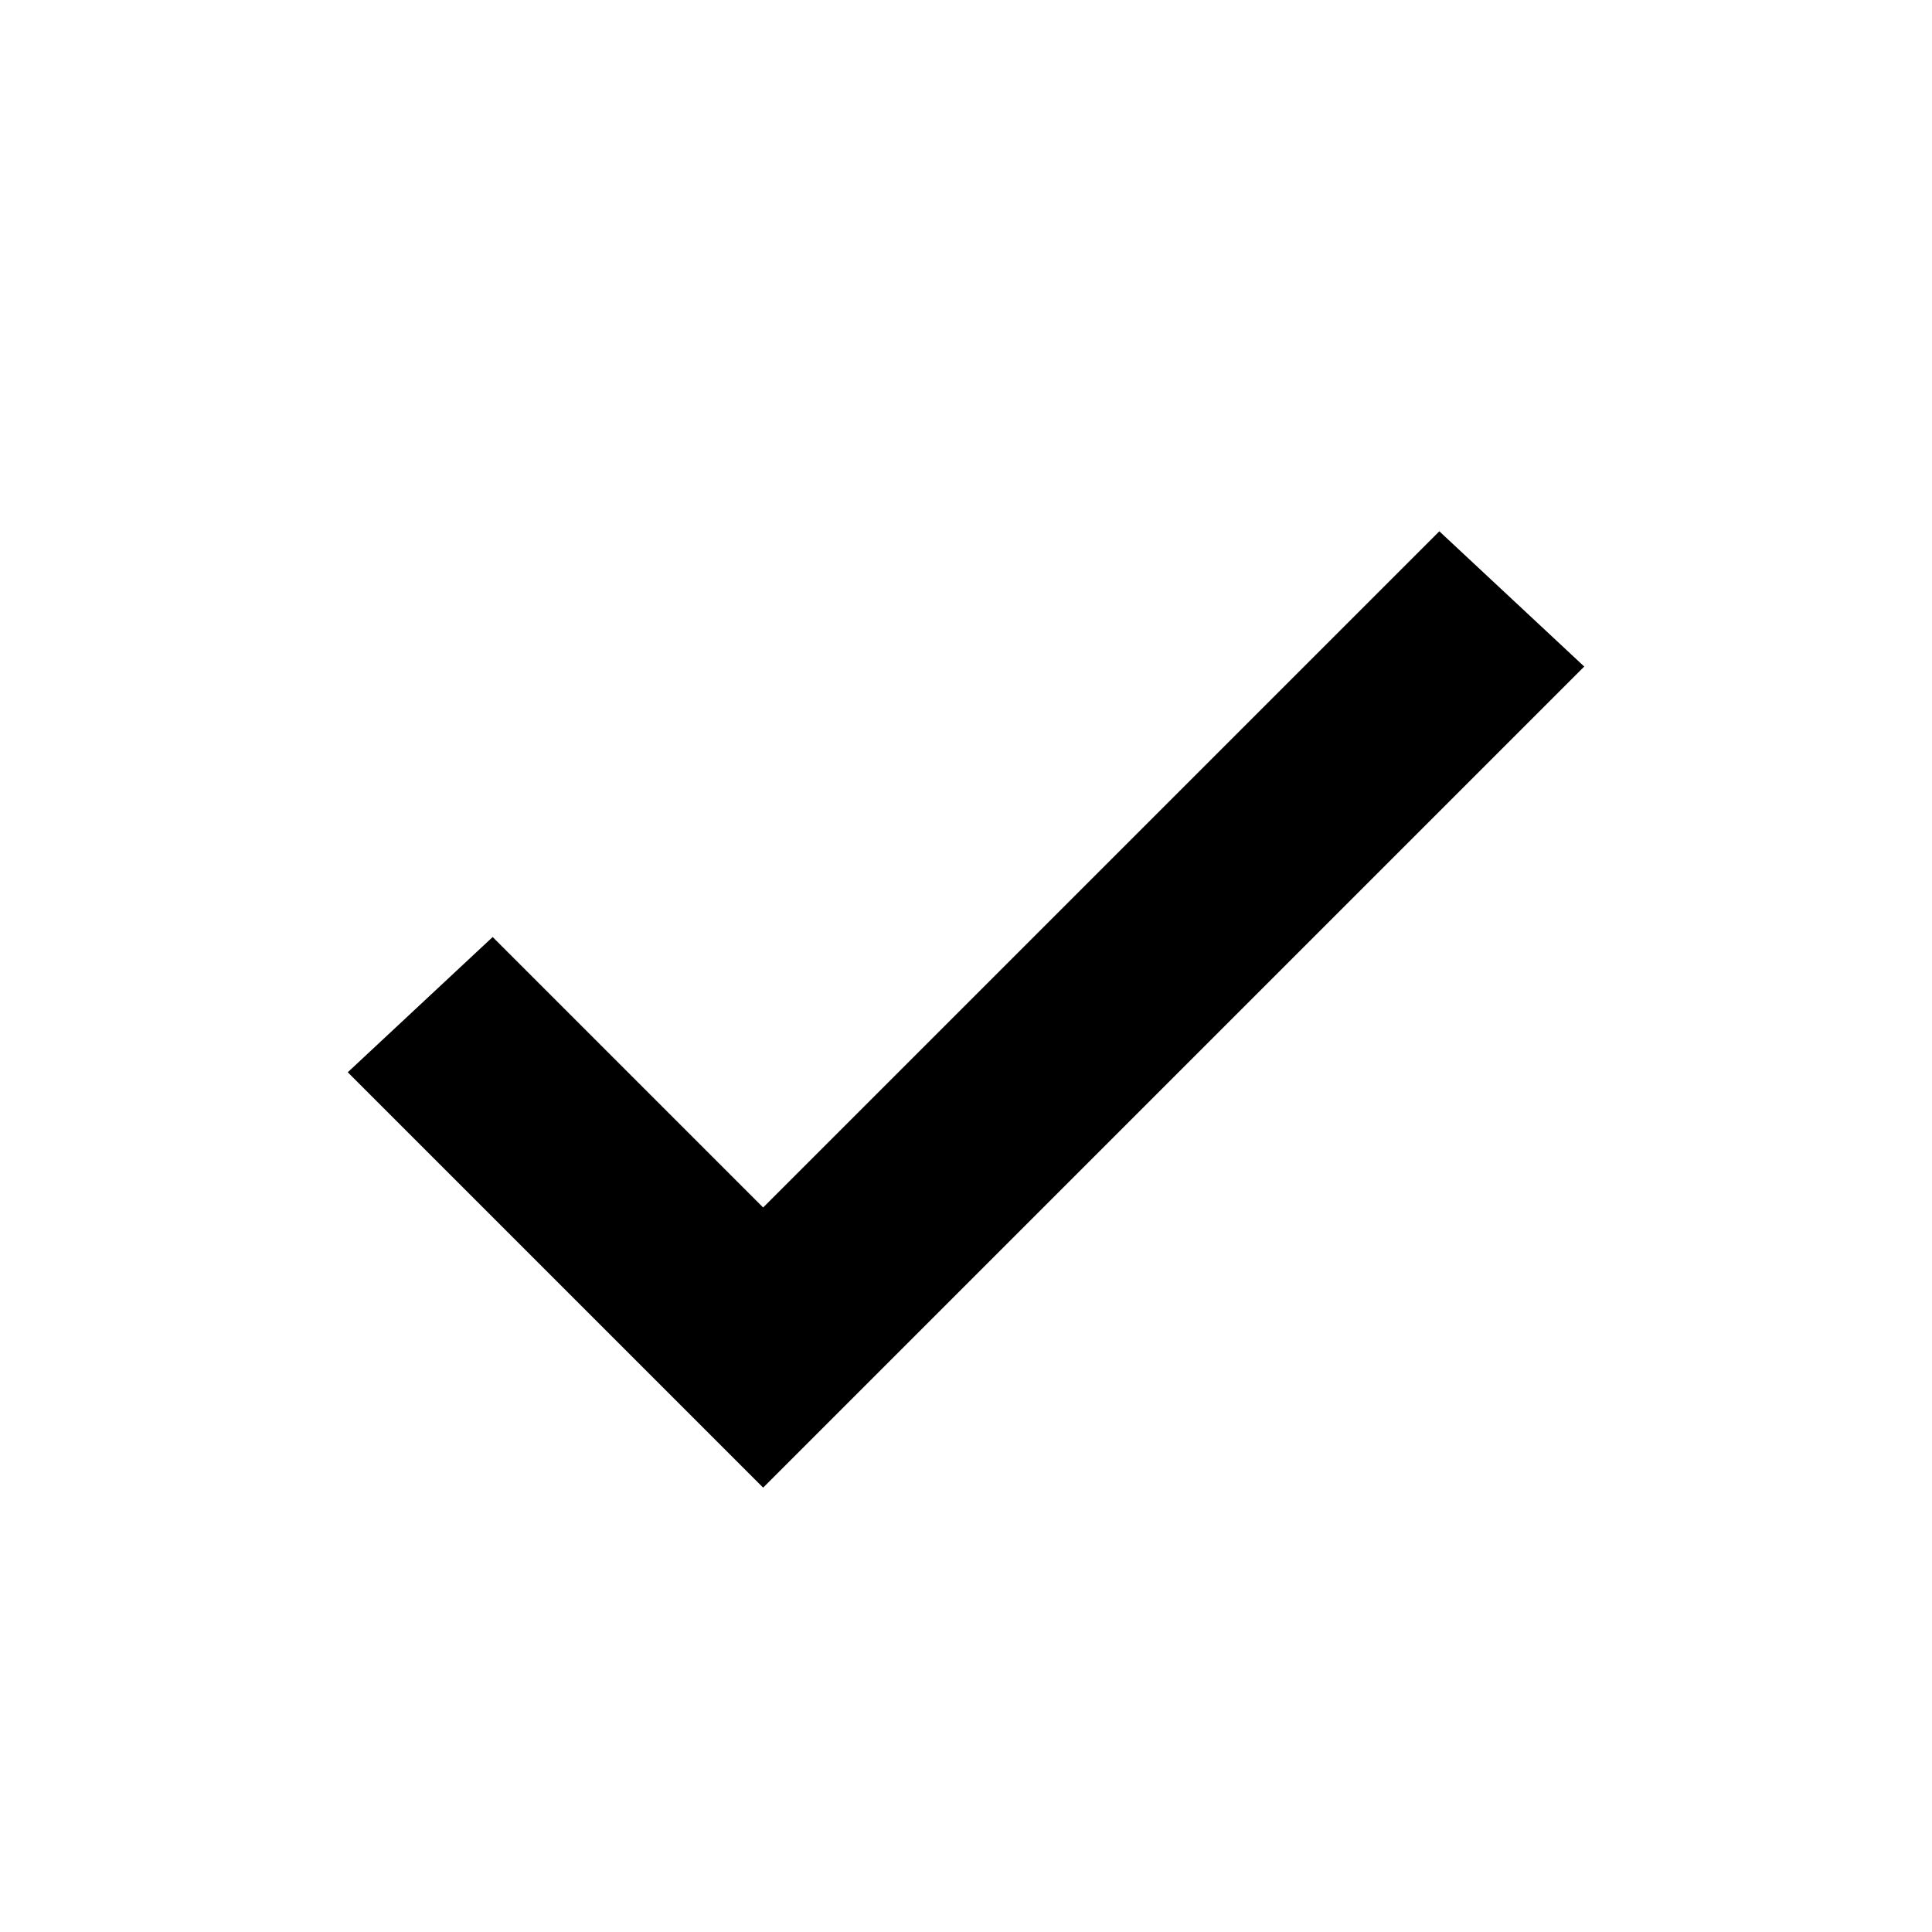
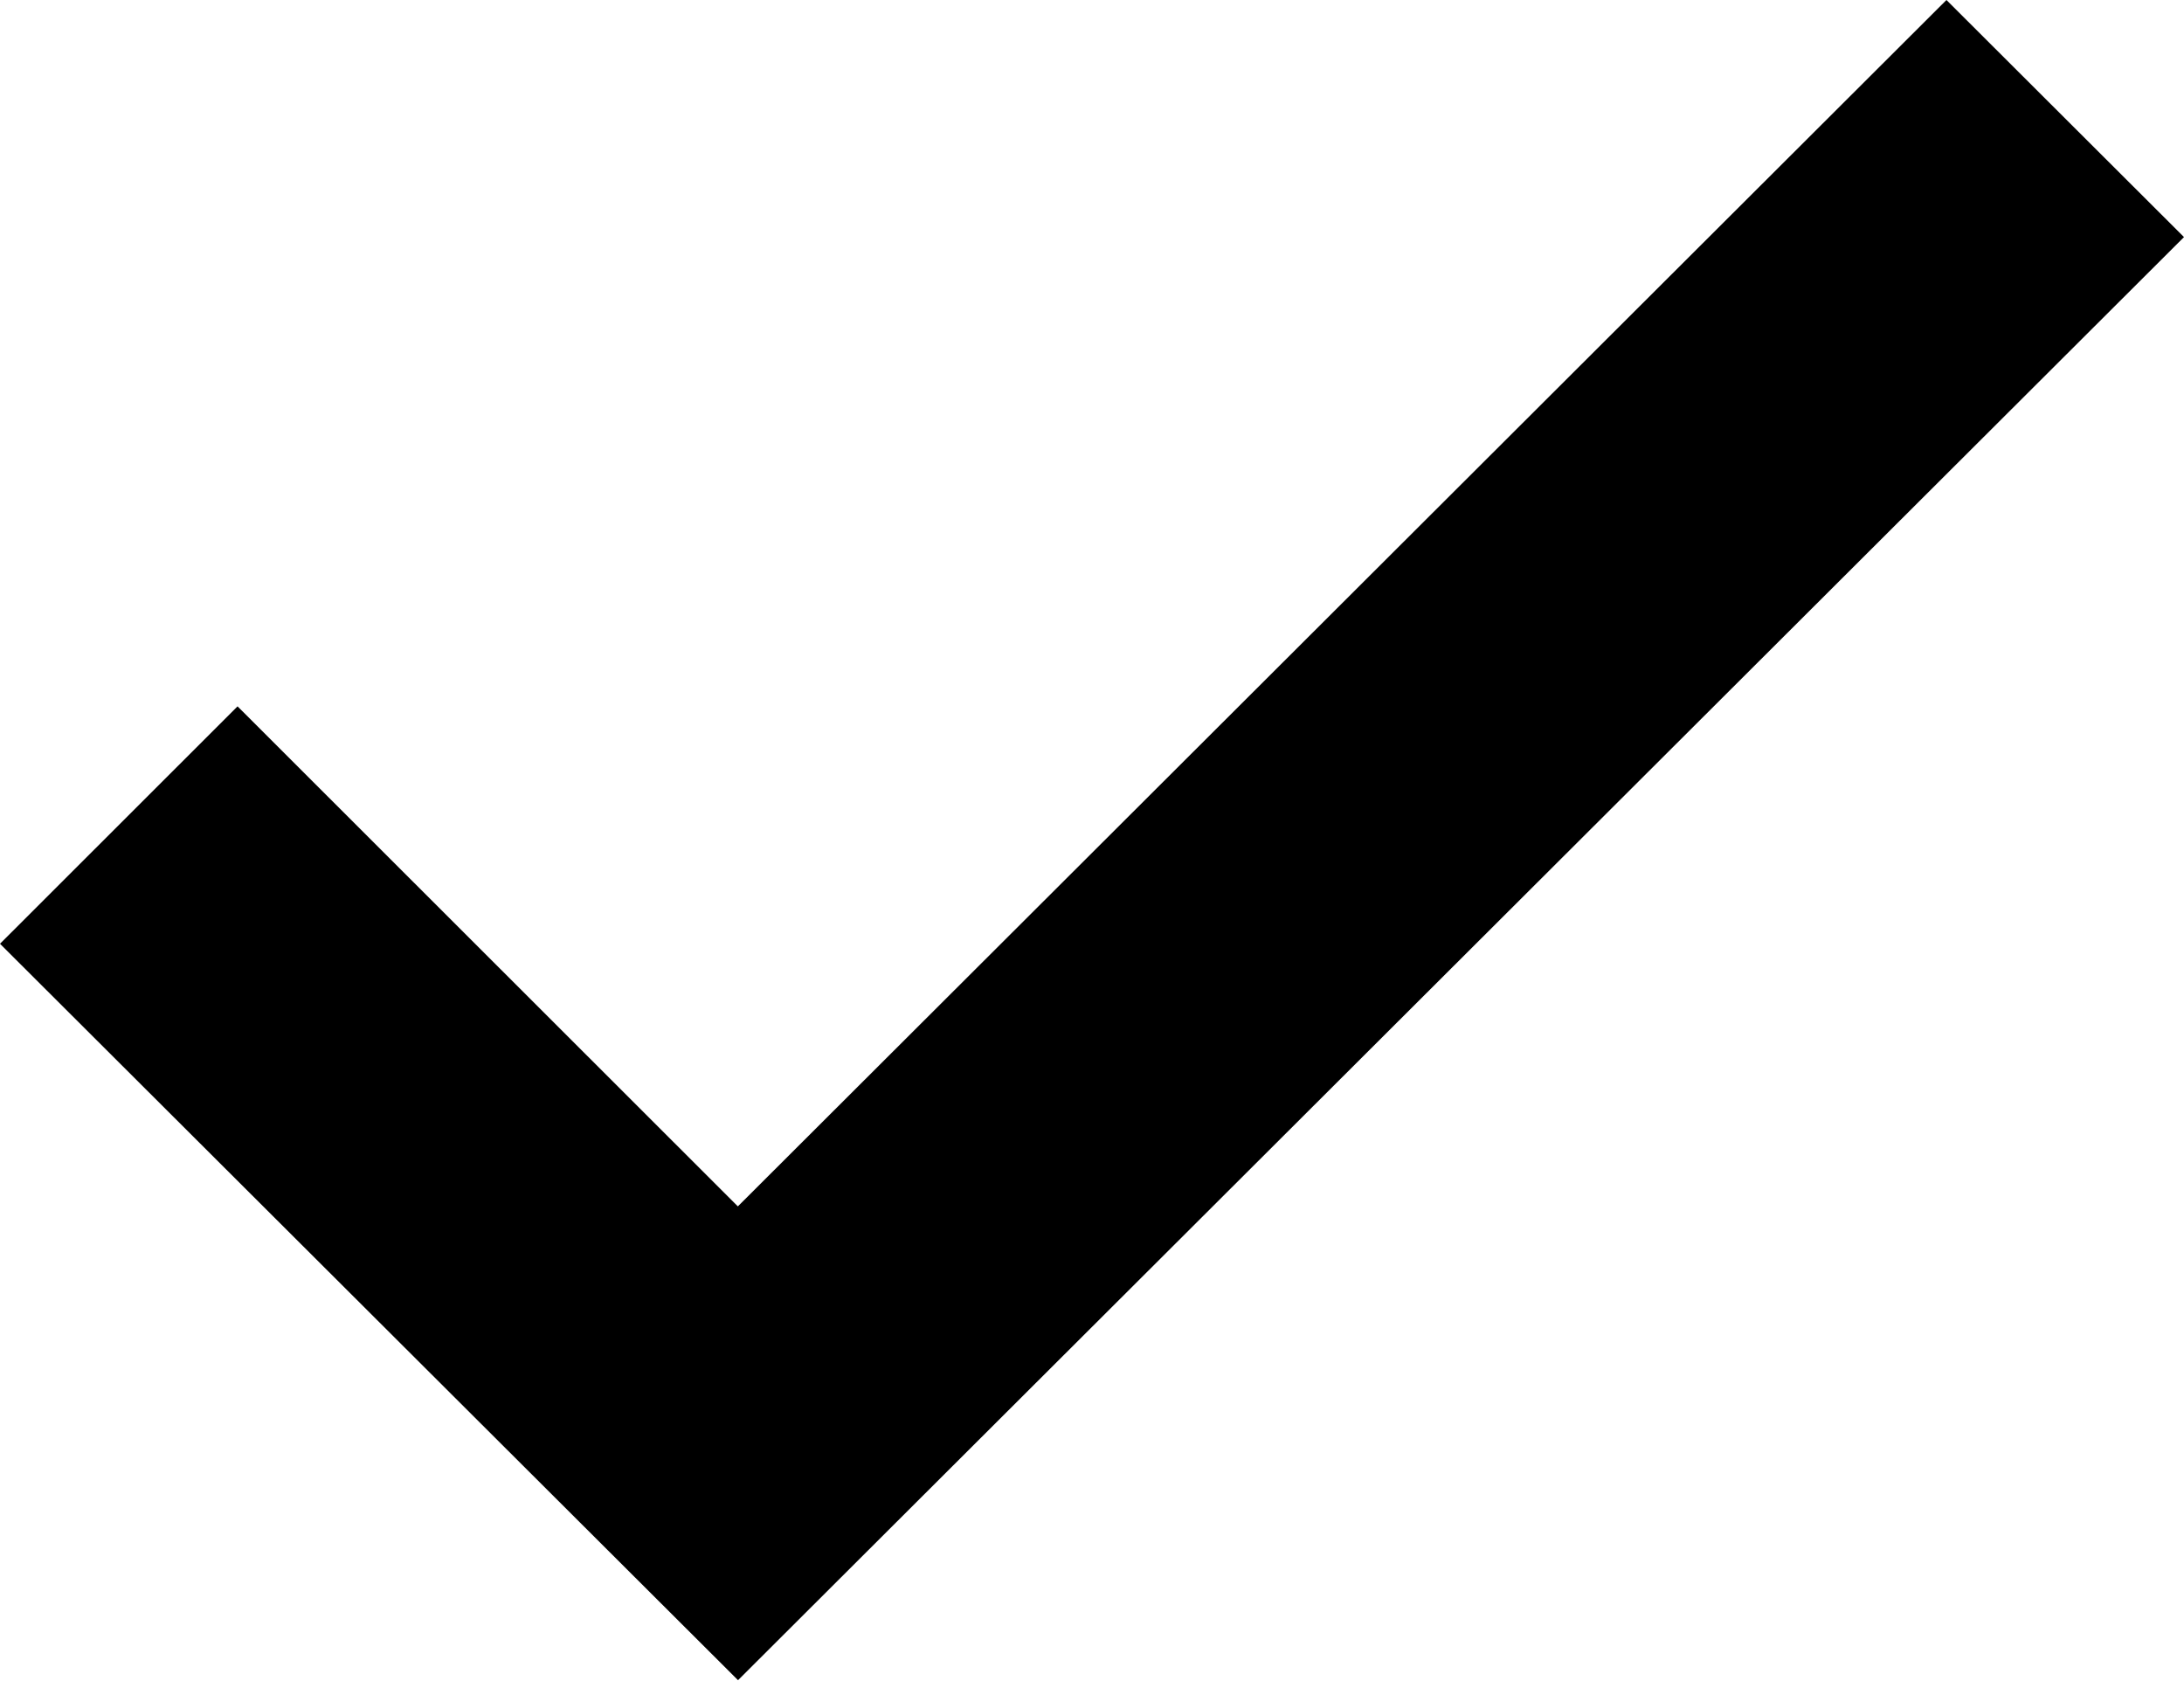
- <svg xmlns="http://www.w3.org/2000/svg" version="1.1" id="Layer_1" x="0px" y="0px" viewBox="0 0 20 20" enable-background="new 0 0 20 20" xml:space="preserve">
-   <polygon fill="" points="14.9,5.5 7.9,12.5 5.1,9.7 3.6,11.1 7.9,15.4 16.4,6.9 " />
+ <svg xmlns="http://www.w3.org/2000/svg" version="1.1" id="Layer_1" x="0px" y="0px" width="13px" height="10px" viewBox="0 0 13 10" enable-background="new 0 0 13 10" xml:space="preserve">
+   <polygon fill="" points="11.586,0 4.392,7.18 1.414,4.204 0,5.617 4.393,10 13,1.411 " />
</svg>
